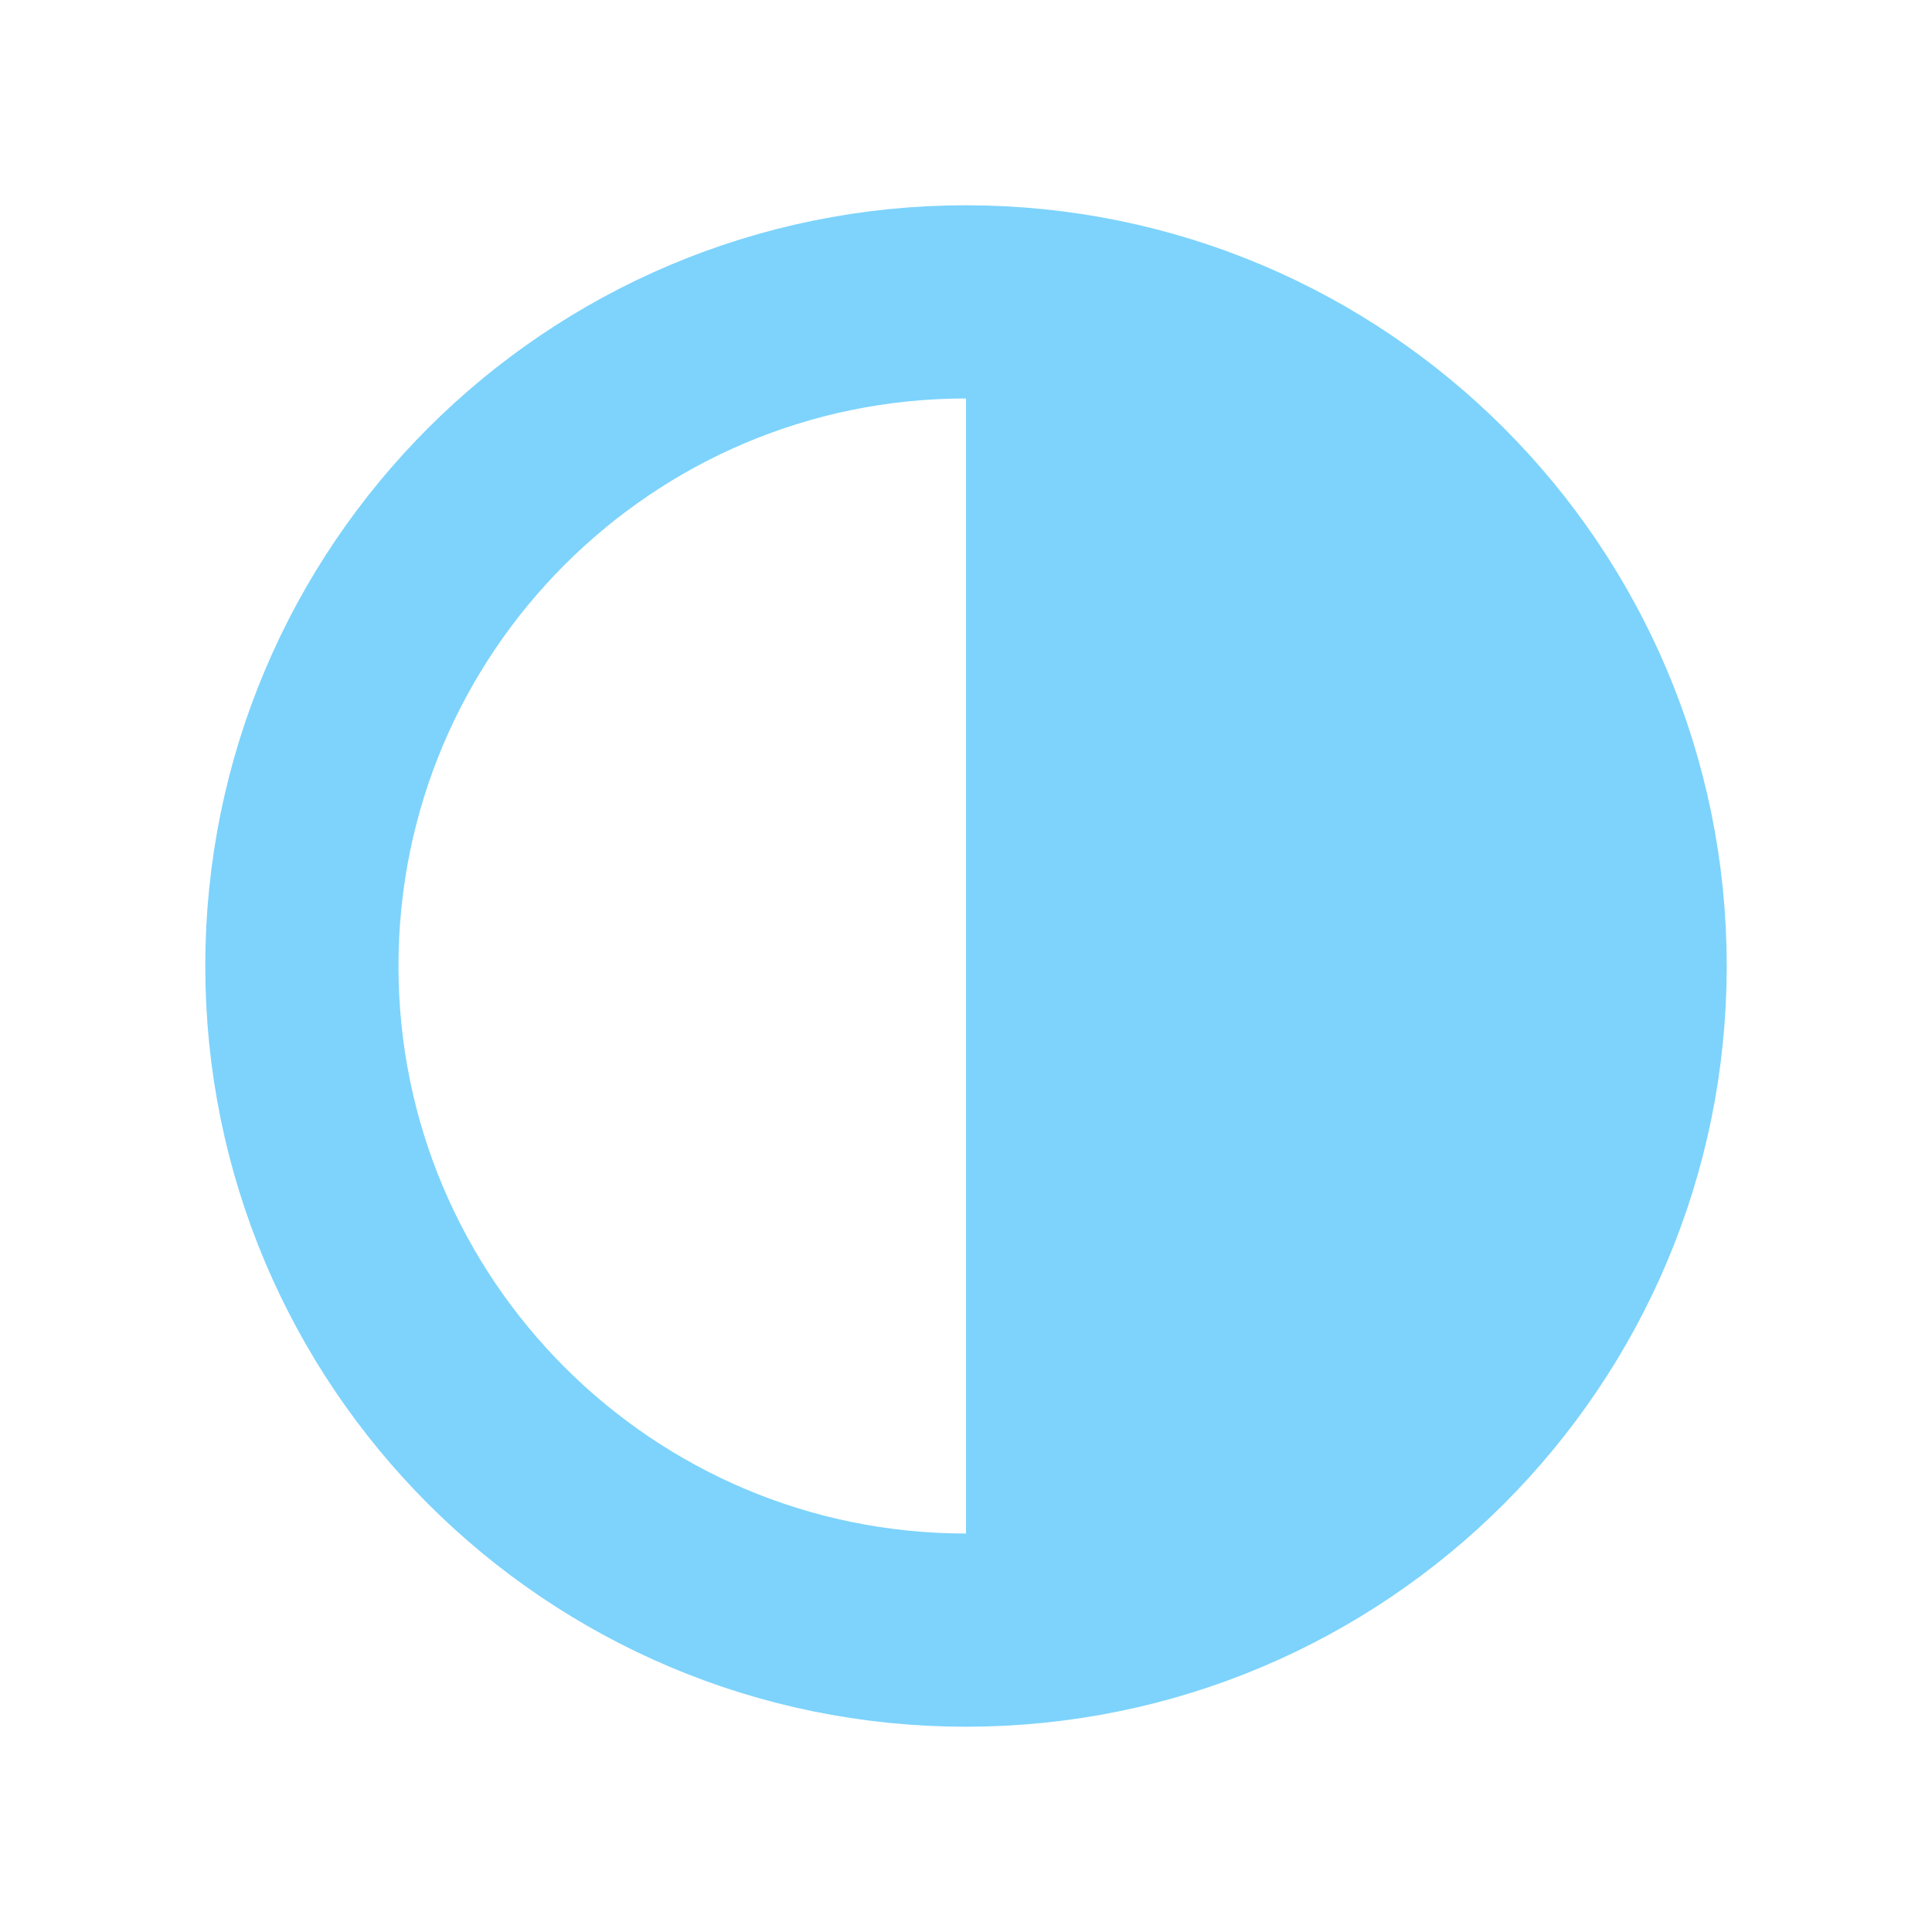
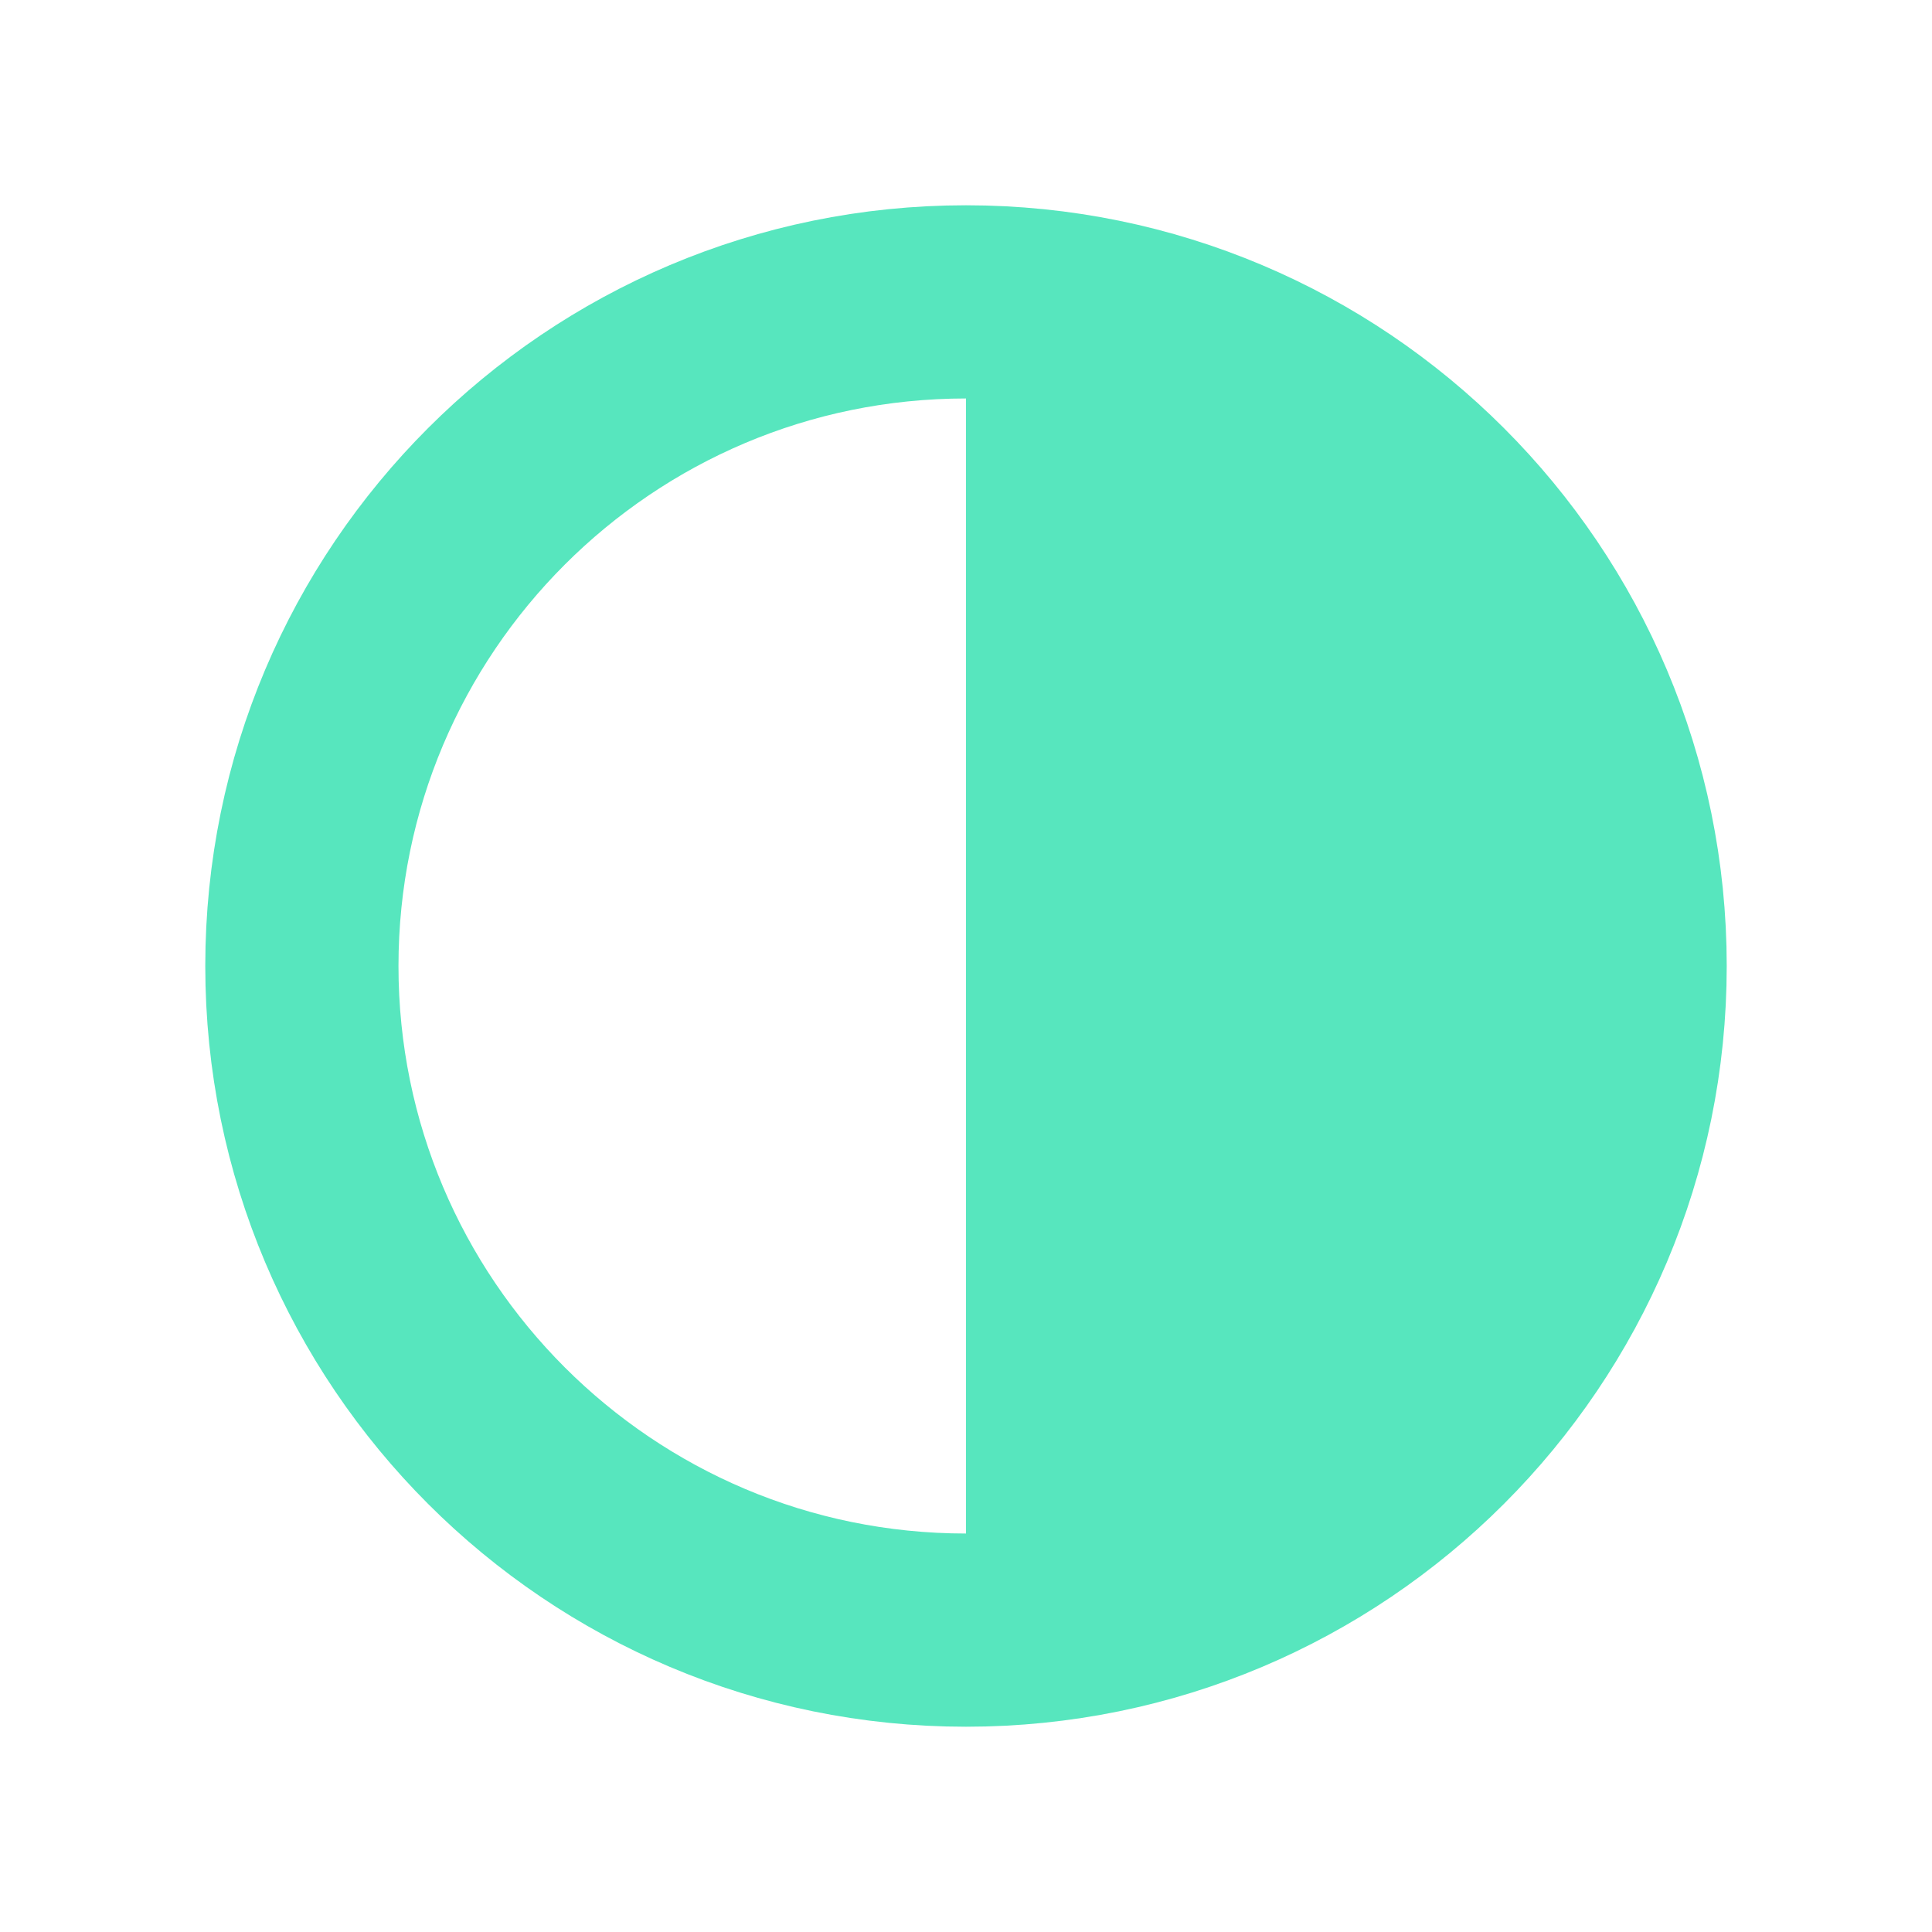
<svg xmlns="http://www.w3.org/2000/svg" width="16" height="16" viewBox="0 0 16 16">
-   <circle cx="8" cy="8" r="5.5" fill="none" stroke="#7dd3fc" stroke-width="1.6" />
-   <path d="M8 2.5a5.5 5.5 0 0 1 0 11z" fill="#7dd3fc" />
+   <circle cx="8" cy="8" r="5.5" fill="none" stroke="#57e6be" stroke-width="1.6" />
+   <path d="M8 2.5a5.5 5.5 0 0 1 0 11z" fill="#57e6be" />
</svg>
